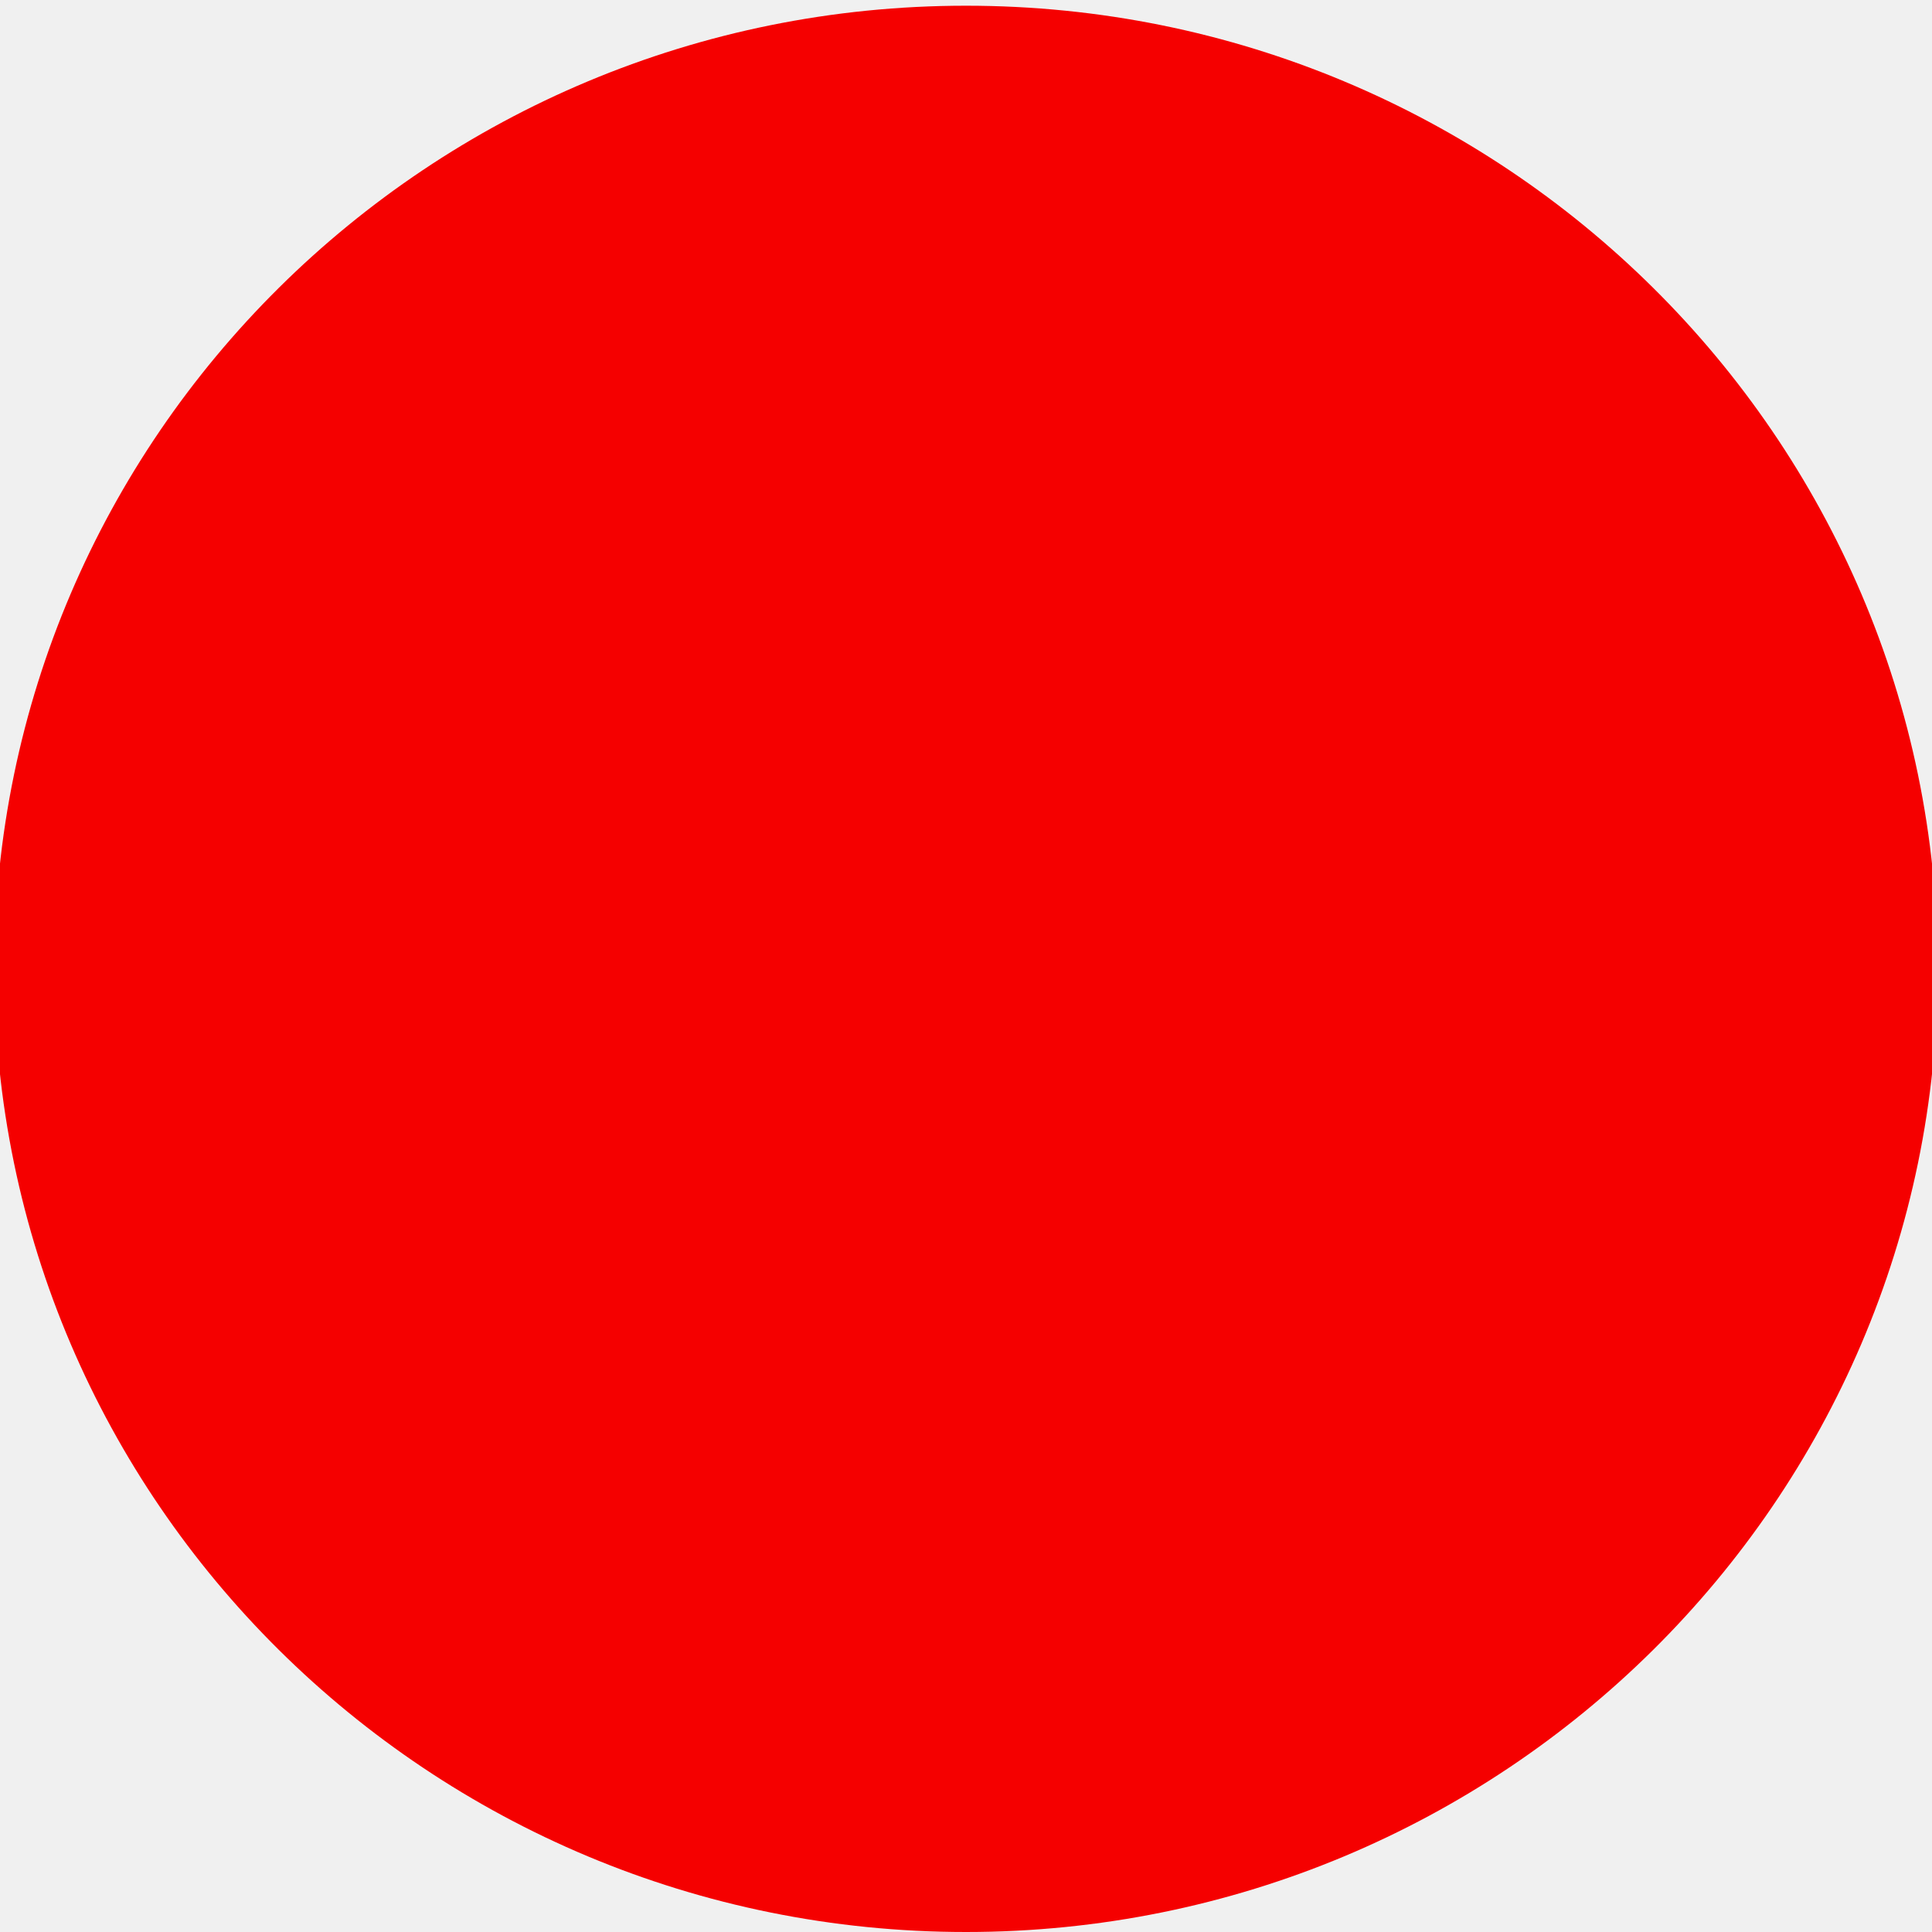
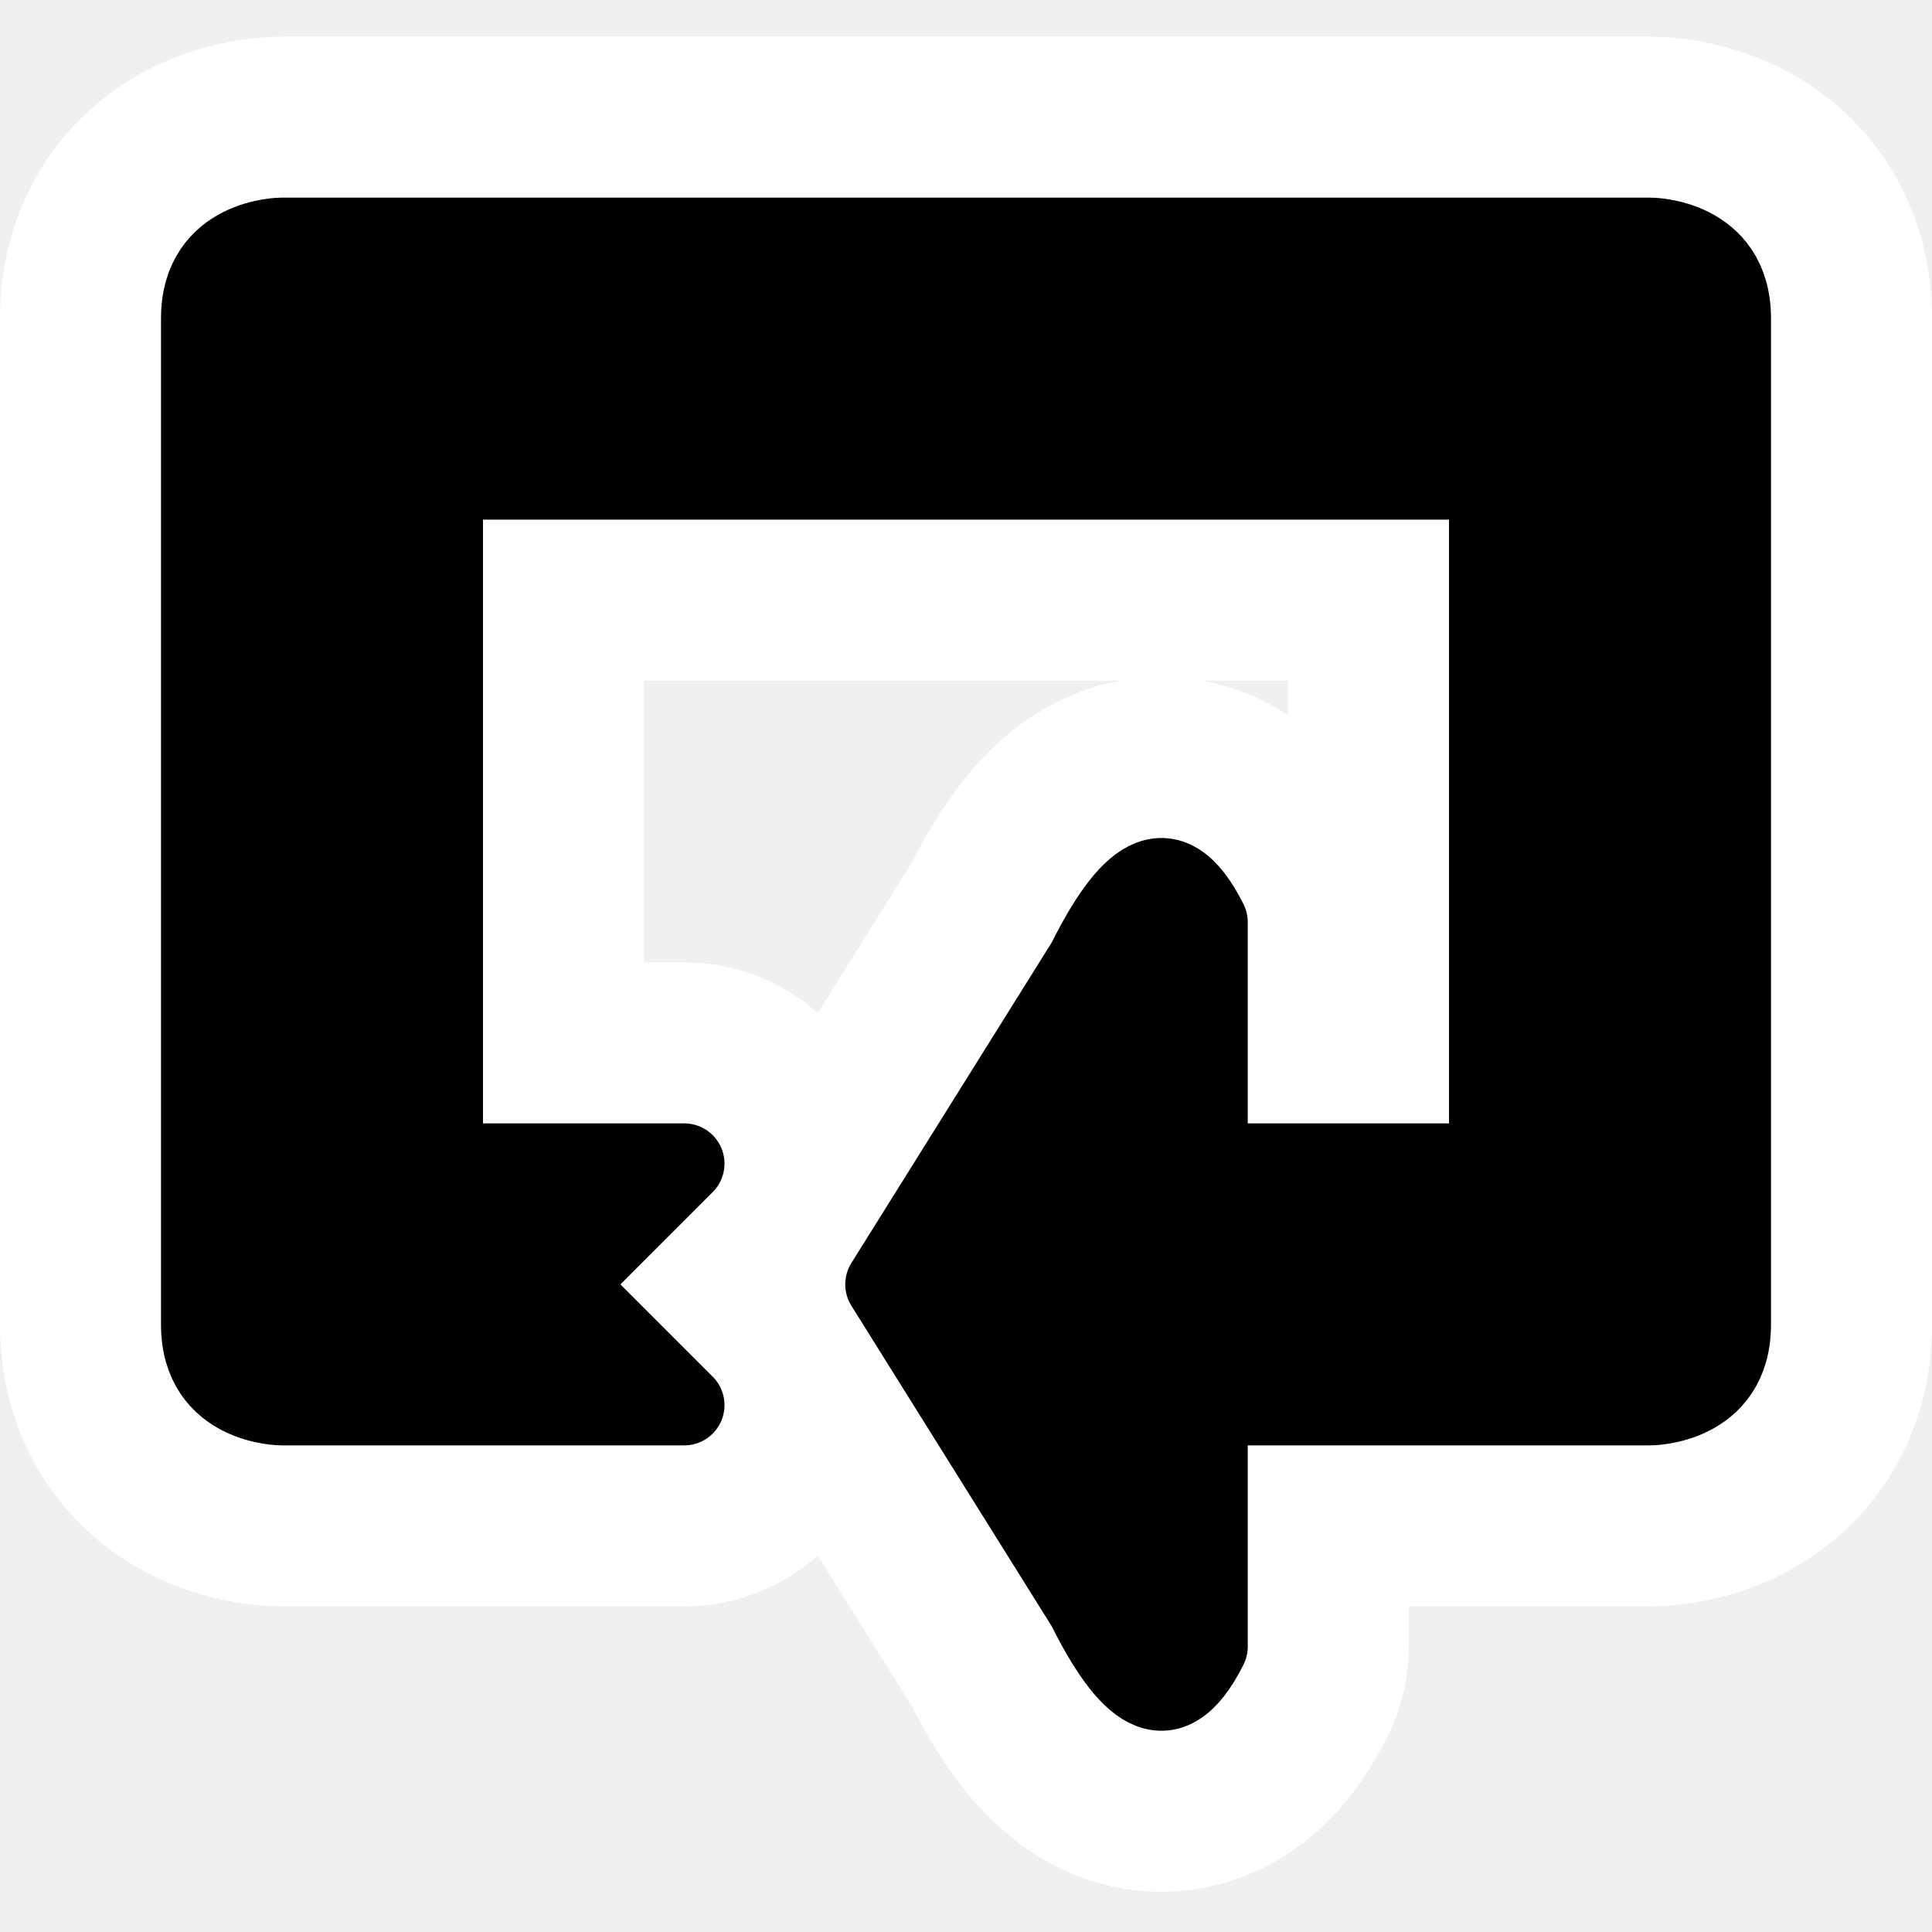
- <svg xmlns="http://www.w3.org/2000/svg" width="48px" height="48px" id="svg3304">
-   <defs id="defs3306" />
+ <svg xmlns="http://www.w3.org/2000/svg" width="48" height="48" id="svg2" version="1.0">
+   <defs id="defs4">
+     </defs>
+   <rect style="fill:none;fill-opacity:0.488;stroke:#ffffff;stroke-width:0;stroke-linecap:round;stroke-linejoin:round;stroke-miterlimit:4;stroke-dasharray:none;stroke-opacity:1" id="rect2382" width="48" height="48" x="0" y="0" />
  <g id="layer1">
-     <path style="fill:#f50000;fill-opacity:1;fill-rule:evenodd;stroke:none;stroke-width:1px;stroke-linecap:butt;stroke-linejoin:miter;stroke-opacity:1" id="path3312" d="M 48.143 24.071 A 24.143 23.929 0 1 1  -0.143,24.071 A 24.143 23.929 0 1 1  48.143 24.071 z" />
+     <path id="path3157" d="M 7,34.91 C 7,34.91 5,34.91 5,32.91 L 5,7.91 C 5,5.91 7,5.91 7,5.91 L 41,5.91 C 41,5.91 43,5.91 43,7.91 L 43,32.91 C 43,34.91 41,34.91 41,34.91 L 30,34.91 L 30,40.91 C 29,42.91 28,41.91 27,39.91 L 22,31.91 L 27,23.91 C 28,21.91 29,20.91 30,22.91 L 30,28.91 L 37,28.91 L 37,11.91 L 11,11.91 L 11,28.91 L 17,28.91 L 14,31.91 L 17,34.91 L 7,34.91 z" style="fill:#ffffff;fill-opacity:1;fill-rule:evenodd;stroke:#ffffff;stroke-width:10;stroke-linecap:round;stroke-linejoin:round;stroke-miterlimit:4;stroke-dasharray:none;stroke-opacity:1" />
+     <path style="fill:#000000;fill-opacity:1;fill-rule:evenodd;stroke:#000000;stroke-width:2;stroke-linecap:round;stroke-linejoin:round;stroke-miterlimit:4;stroke-dasharray:none;stroke-opacity:1" d="M 7,34.91 C 7,34.91 5,34.91 5,32.91 L 5,7.91 C 5,5.91 7,5.91 7,5.91 L 41,5.91 C 41,5.91 43,5.91 43,7.91 L 43,32.91 C 43,34.91 41,34.91 41,34.91 L 30,34.91 L 30,40.91 C 29,42.91 28,41.91 27,39.91 L 22,31.91 L 27,23.91 C 28,21.91 29,20.91 30,22.91 L 30,28.91 L 37,28.91 L 37,11.91 L 11,11.91 L 11,28.91 L 17,28.91 L 14,31.91 L 17,34.91 L 7,34.91 z" id="path2385" />
  </g>
</svg>
